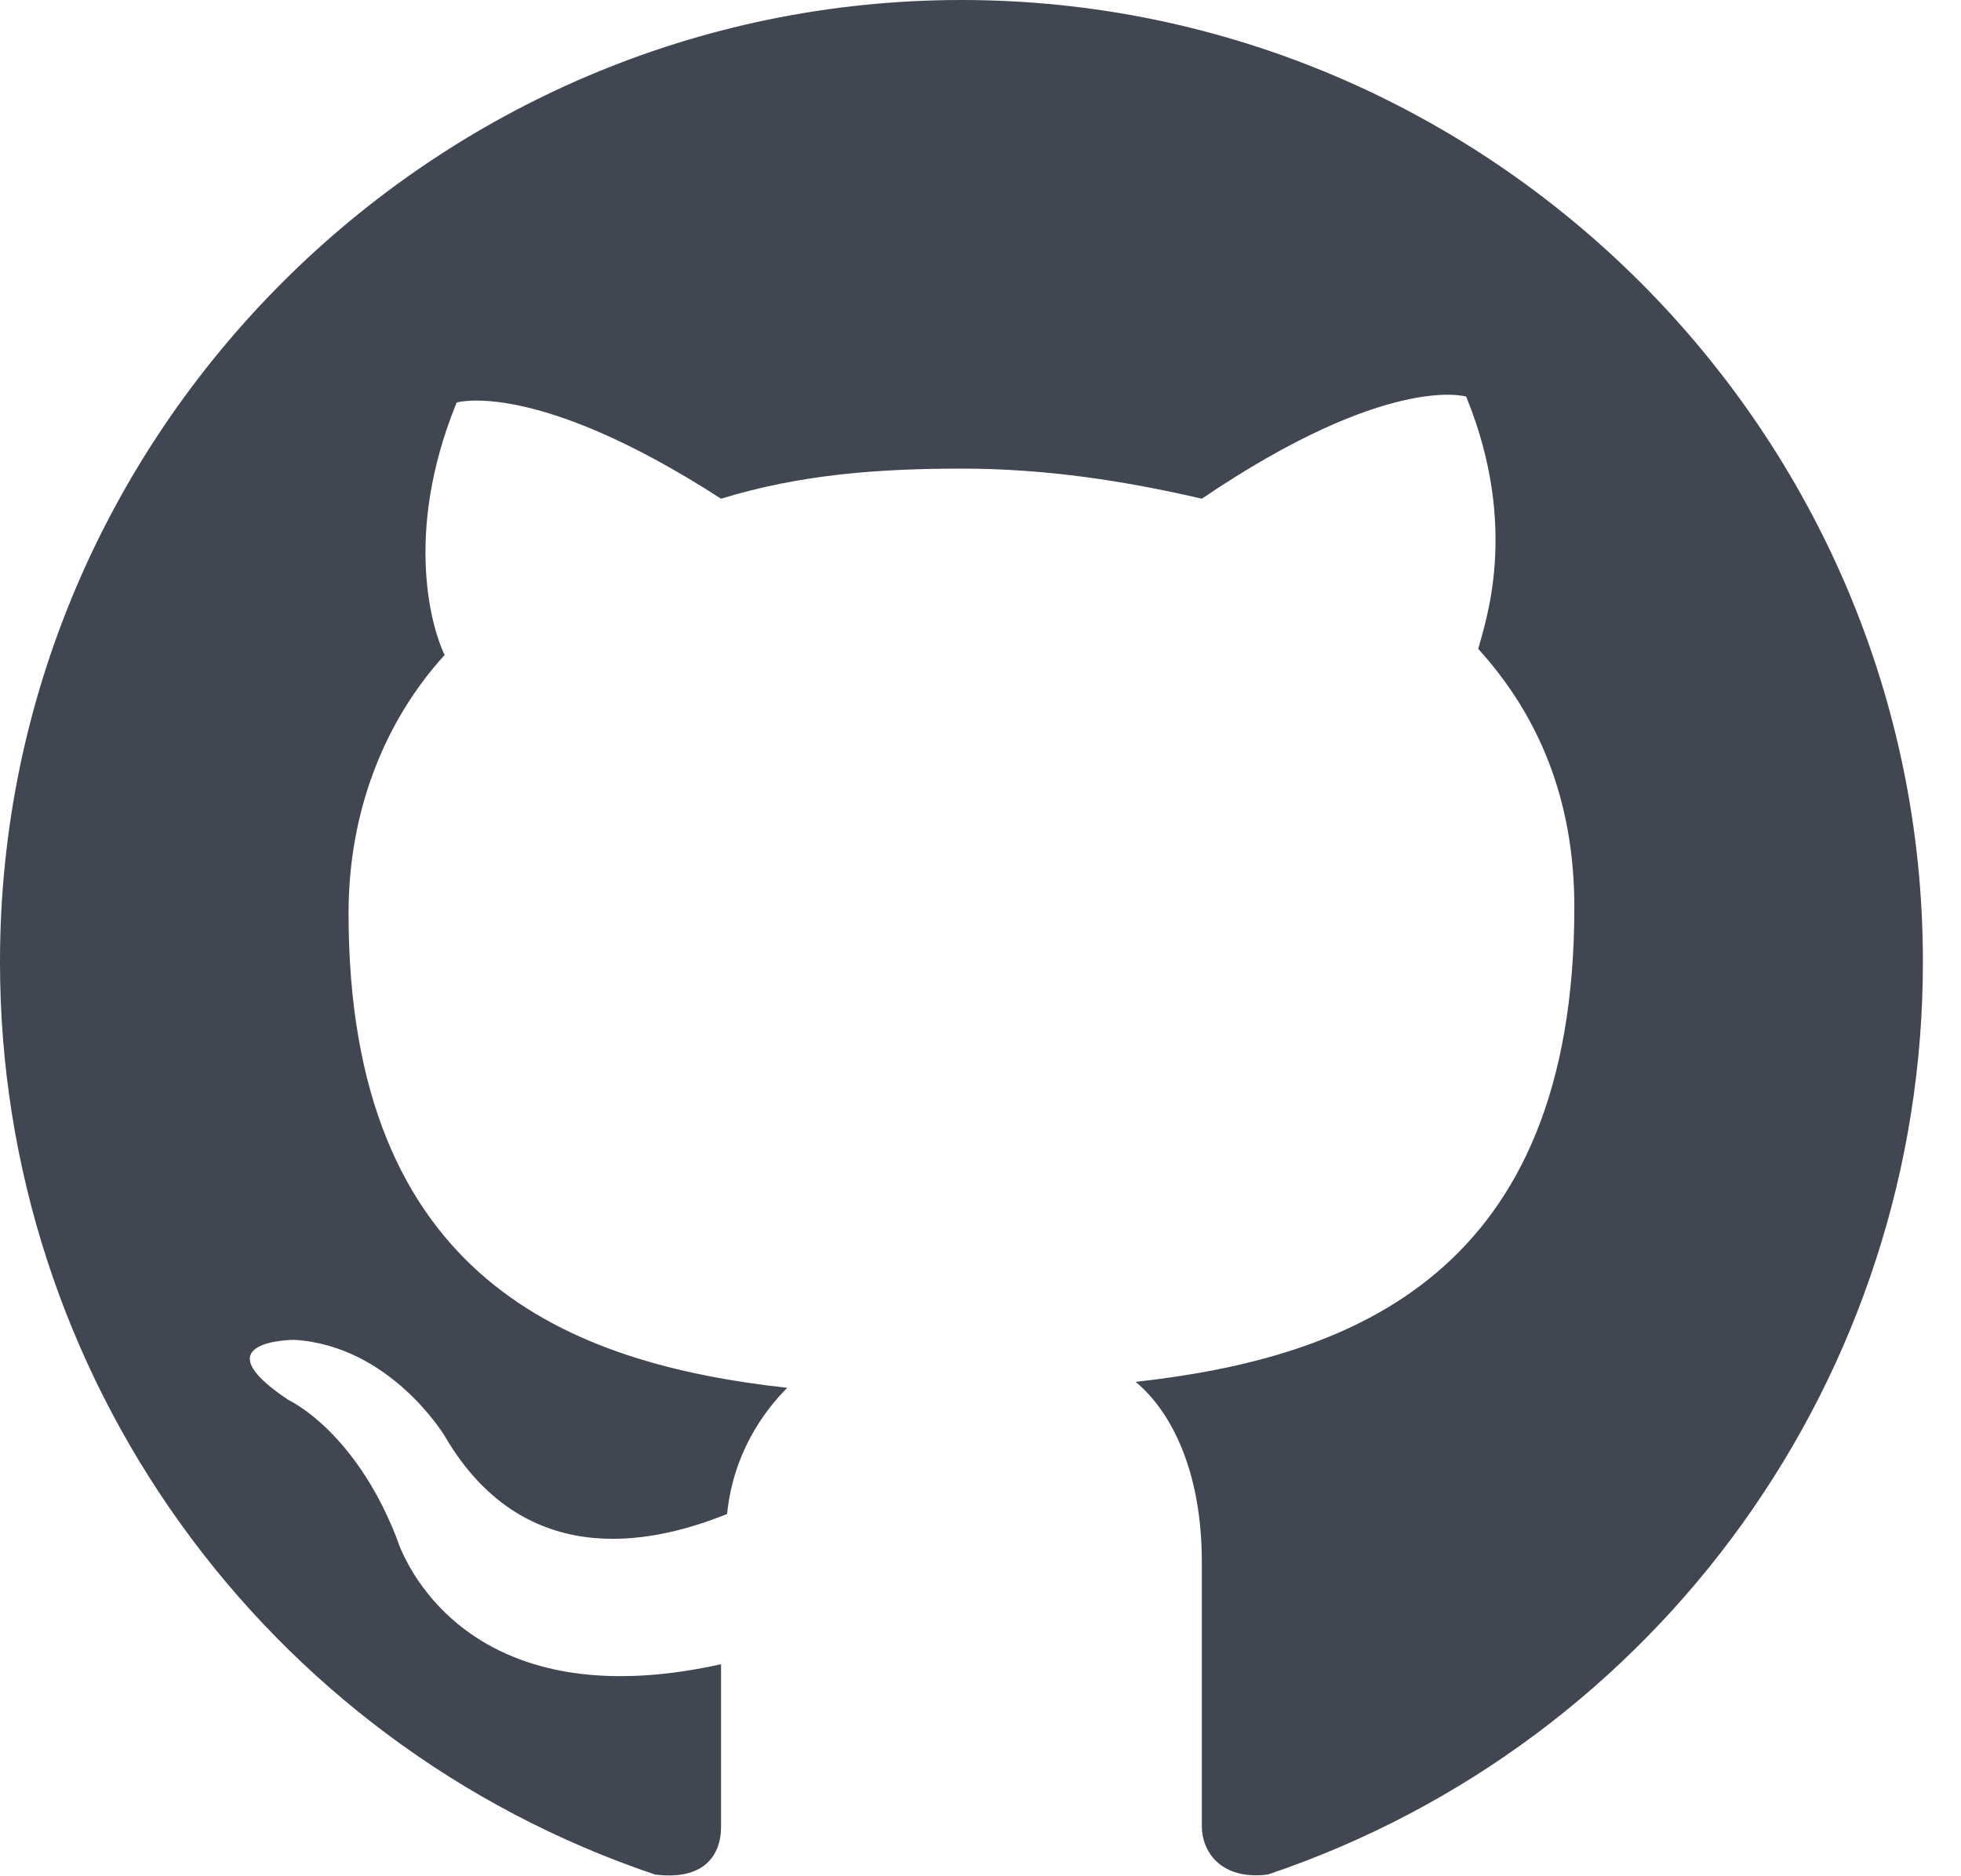
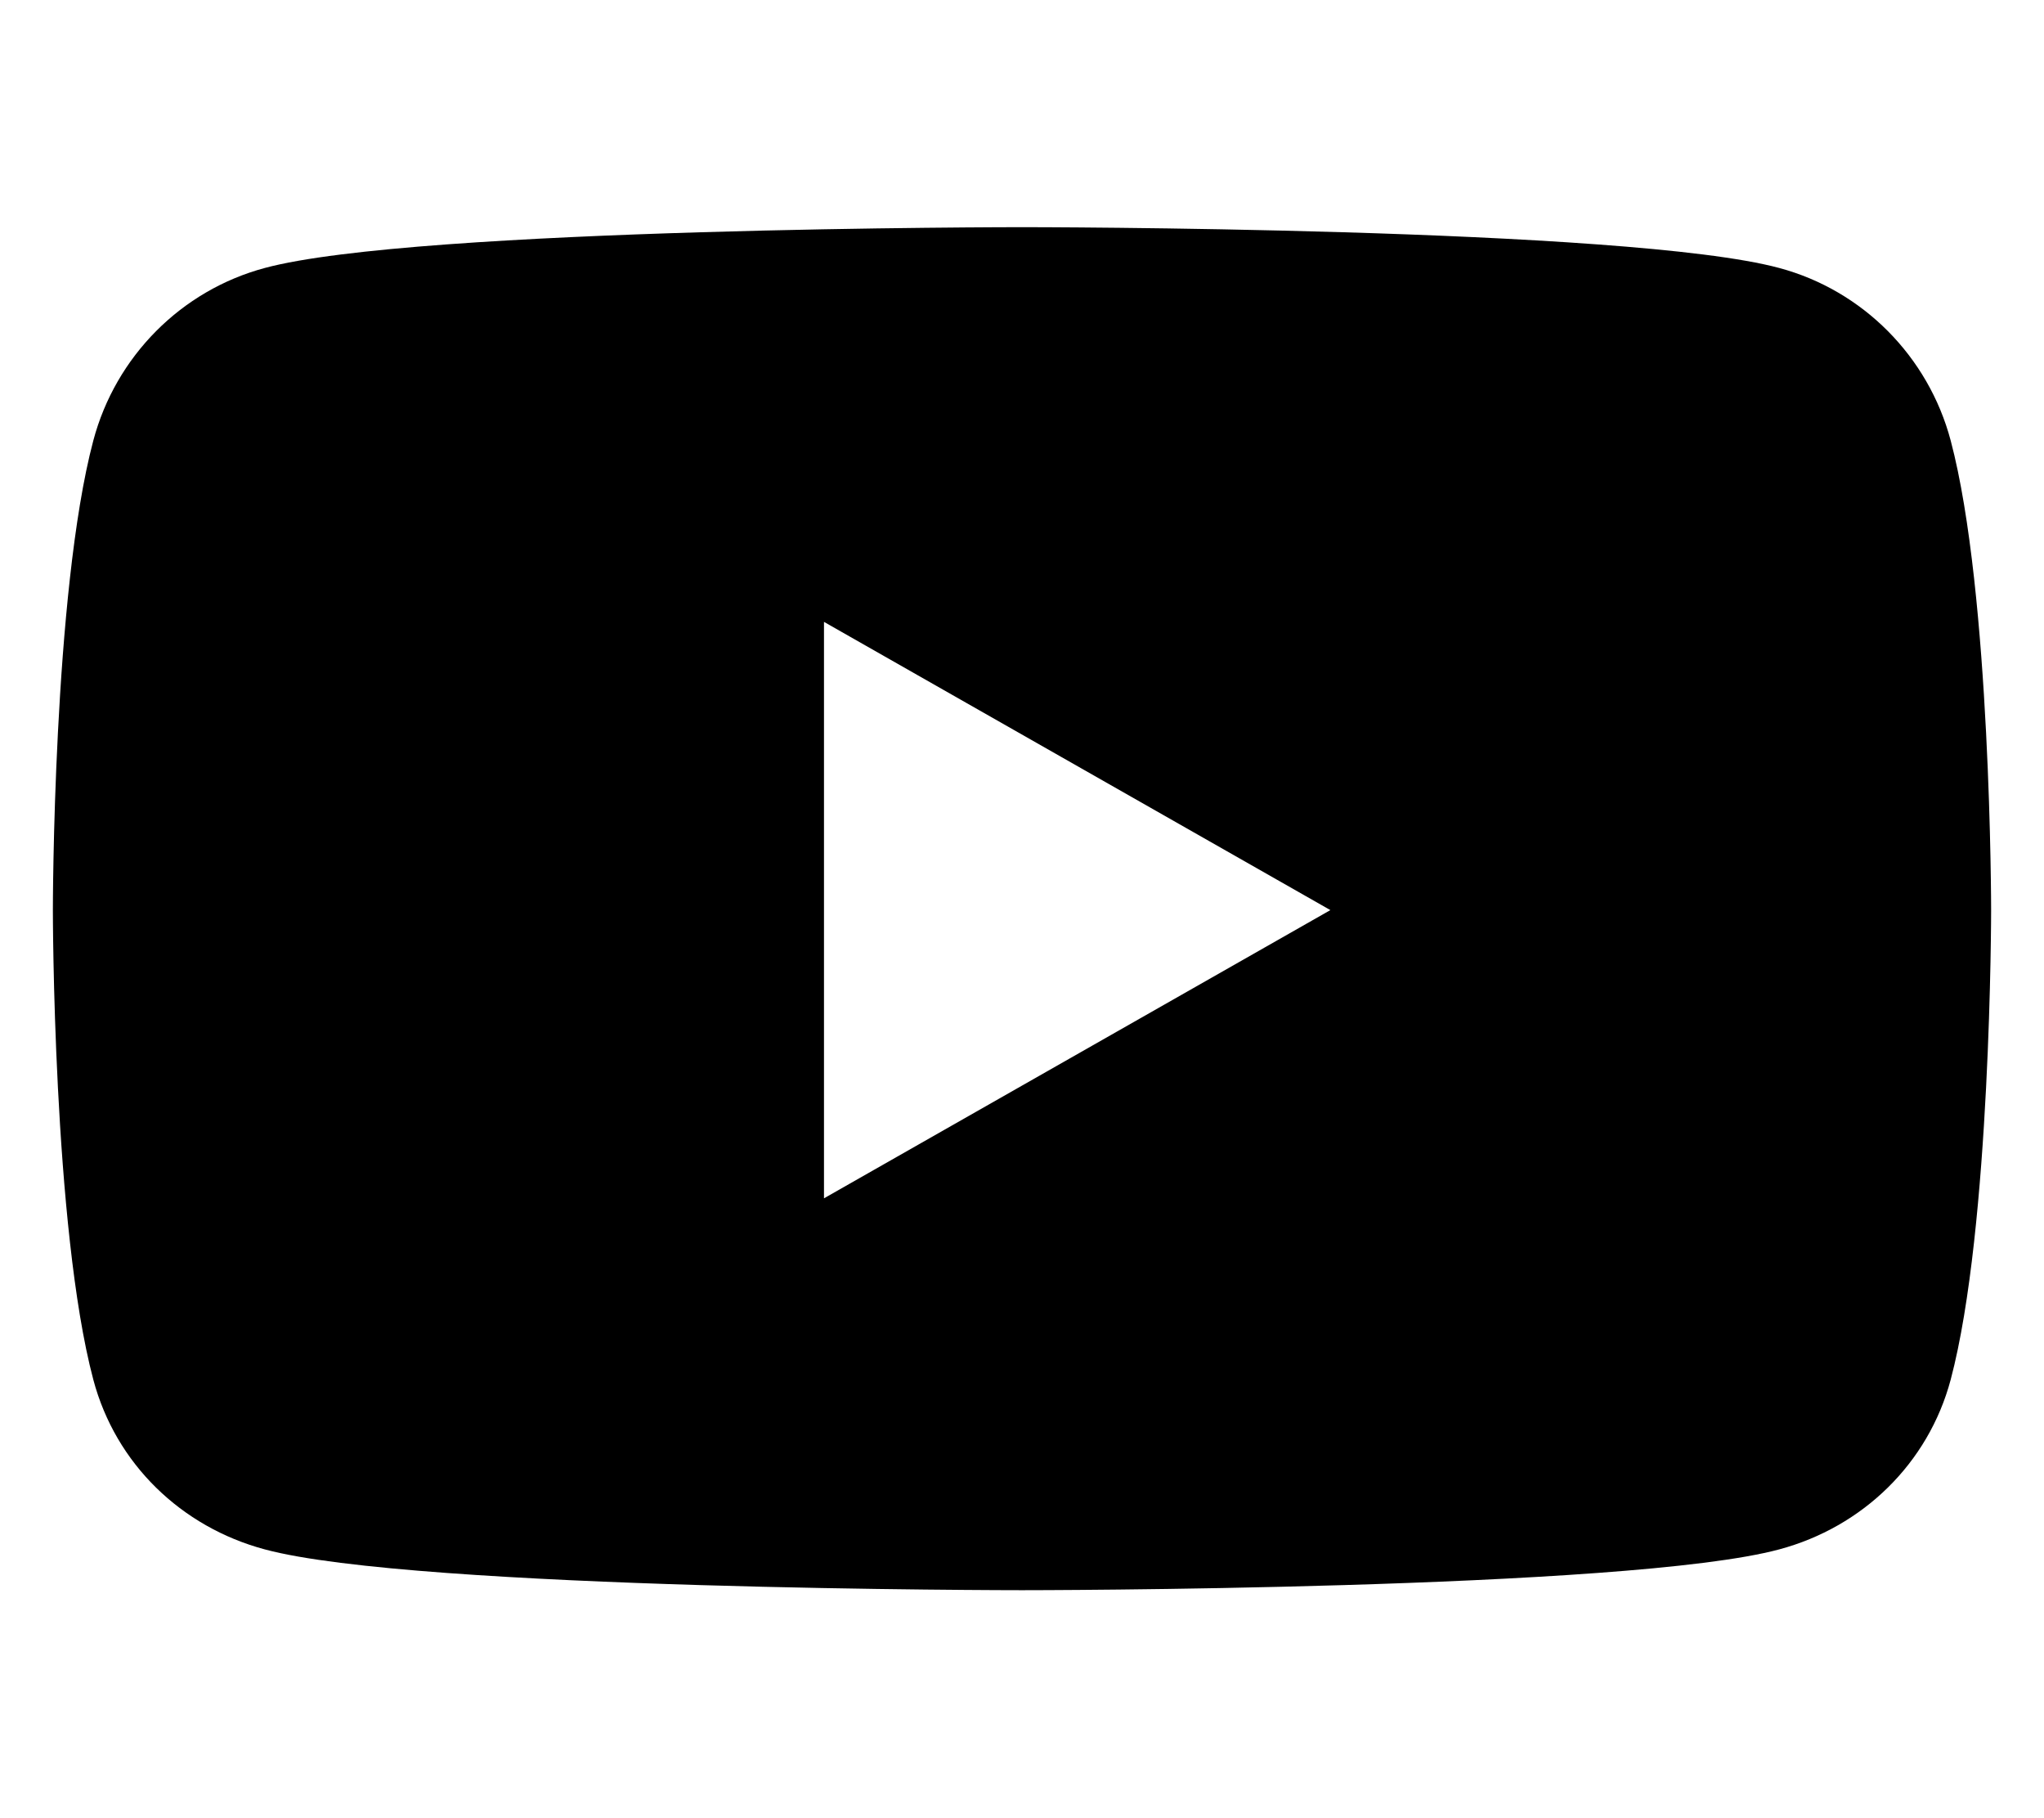
- <svg xmlns="http://www.w3.org/2000/svg" width="23" height="22" fill="none">
-   <path fill="#111827" fill-opacity=".8" fill-rule="evenodd" d="M11.277 0C5.074 0 0 5.074 0 11.277a11.29 11.29 0 0 0 7.682 10.712c.564.07.775-.211.775-.564v-1.903c-3.171.705-3.805-1.48-3.805-1.48-.494-1.268-1.27-1.62-1.27-1.62-1.056-.705.071-.705.071-.705 1.128.07 1.762 1.127 1.762 1.127.987 1.692 2.608 1.198 3.313.916.07-.704.423-1.198.705-1.48-2.538-.282-5.145-1.268-5.145-5.567 0-1.198.423-2.256 1.127-3.03-.14-.283-.493-1.41.141-2.961 0 0 .917-.282 3.101 1.128.917-.282 1.833-.353 2.82-.353.986 0 1.902.141 2.819.353 2.184-1.48 3.1-1.198 3.1-1.198.635 1.55.212 2.678.142 2.96.704.775 1.127 1.762 1.127 3.03 0 4.3-2.607 5.286-5.145 5.568.423.352.776 1.057.776 2.114v3.101c0 .282.211.635.775.564a11.29 11.29 0 0 0 7.682-10.713C22.553 5.075 17.478 0 11.276 0Z" clip-rule="evenodd" />
+ <svg xmlns="http://www.w3.org/2000/svg" viewBox="0 0 576 512">
+   <path d="M549.7 124.1c-6.3-23.7-24.8-42.3-48.3-48.6C458.8 64 288 64 288 64S117.2 64 74.6 75.5c-23.5 6.3-42 24.9-48.3 48.6-11.4 42.9-11.4 132.3-11.4 132.3s0 89.4 11.4 132.3c6.3 23.7 24.8 41.5 48.3 47.8C117.2 448 288 448 288 448s170.8 0 213.4-11.5c23.5-6.3 42-24.2 48.3-47.8 11.4-42.9 11.4-132.3 11.4-132.3s0-89.4-11.4-132.3zm-317.5 213.5V175.2l142.7 81.2-142.7 81.2z" />
</svg>
